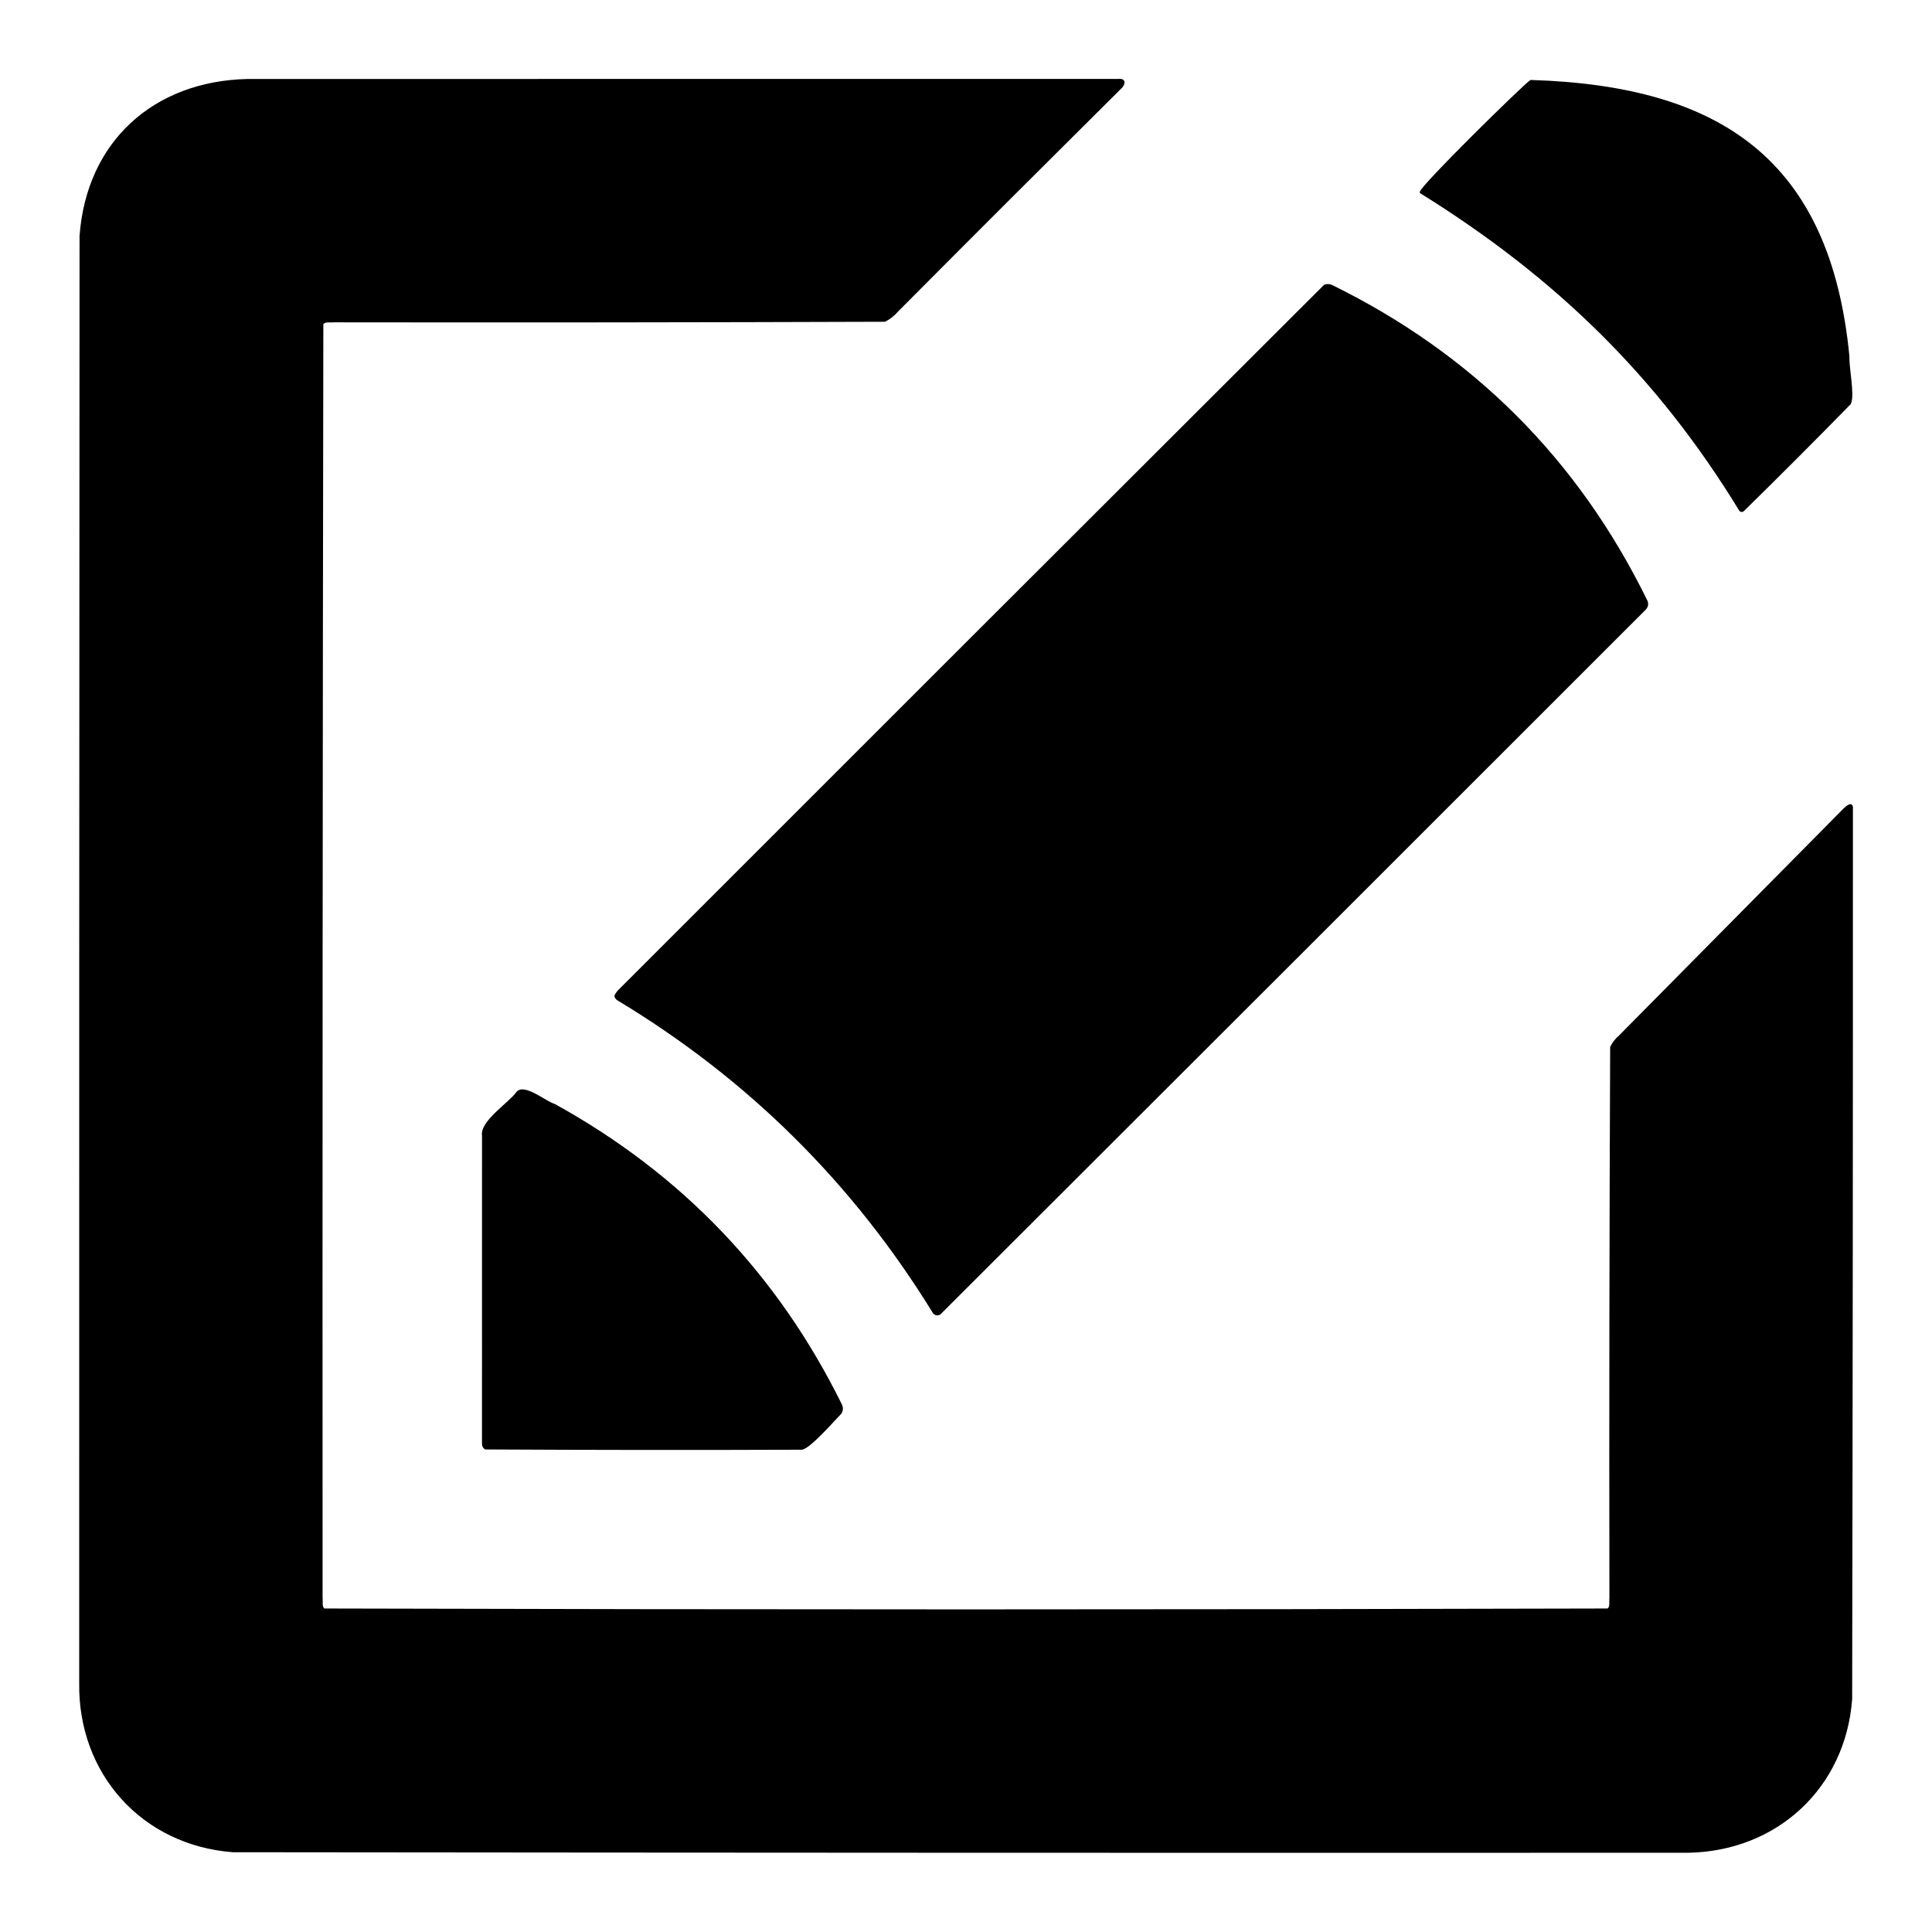
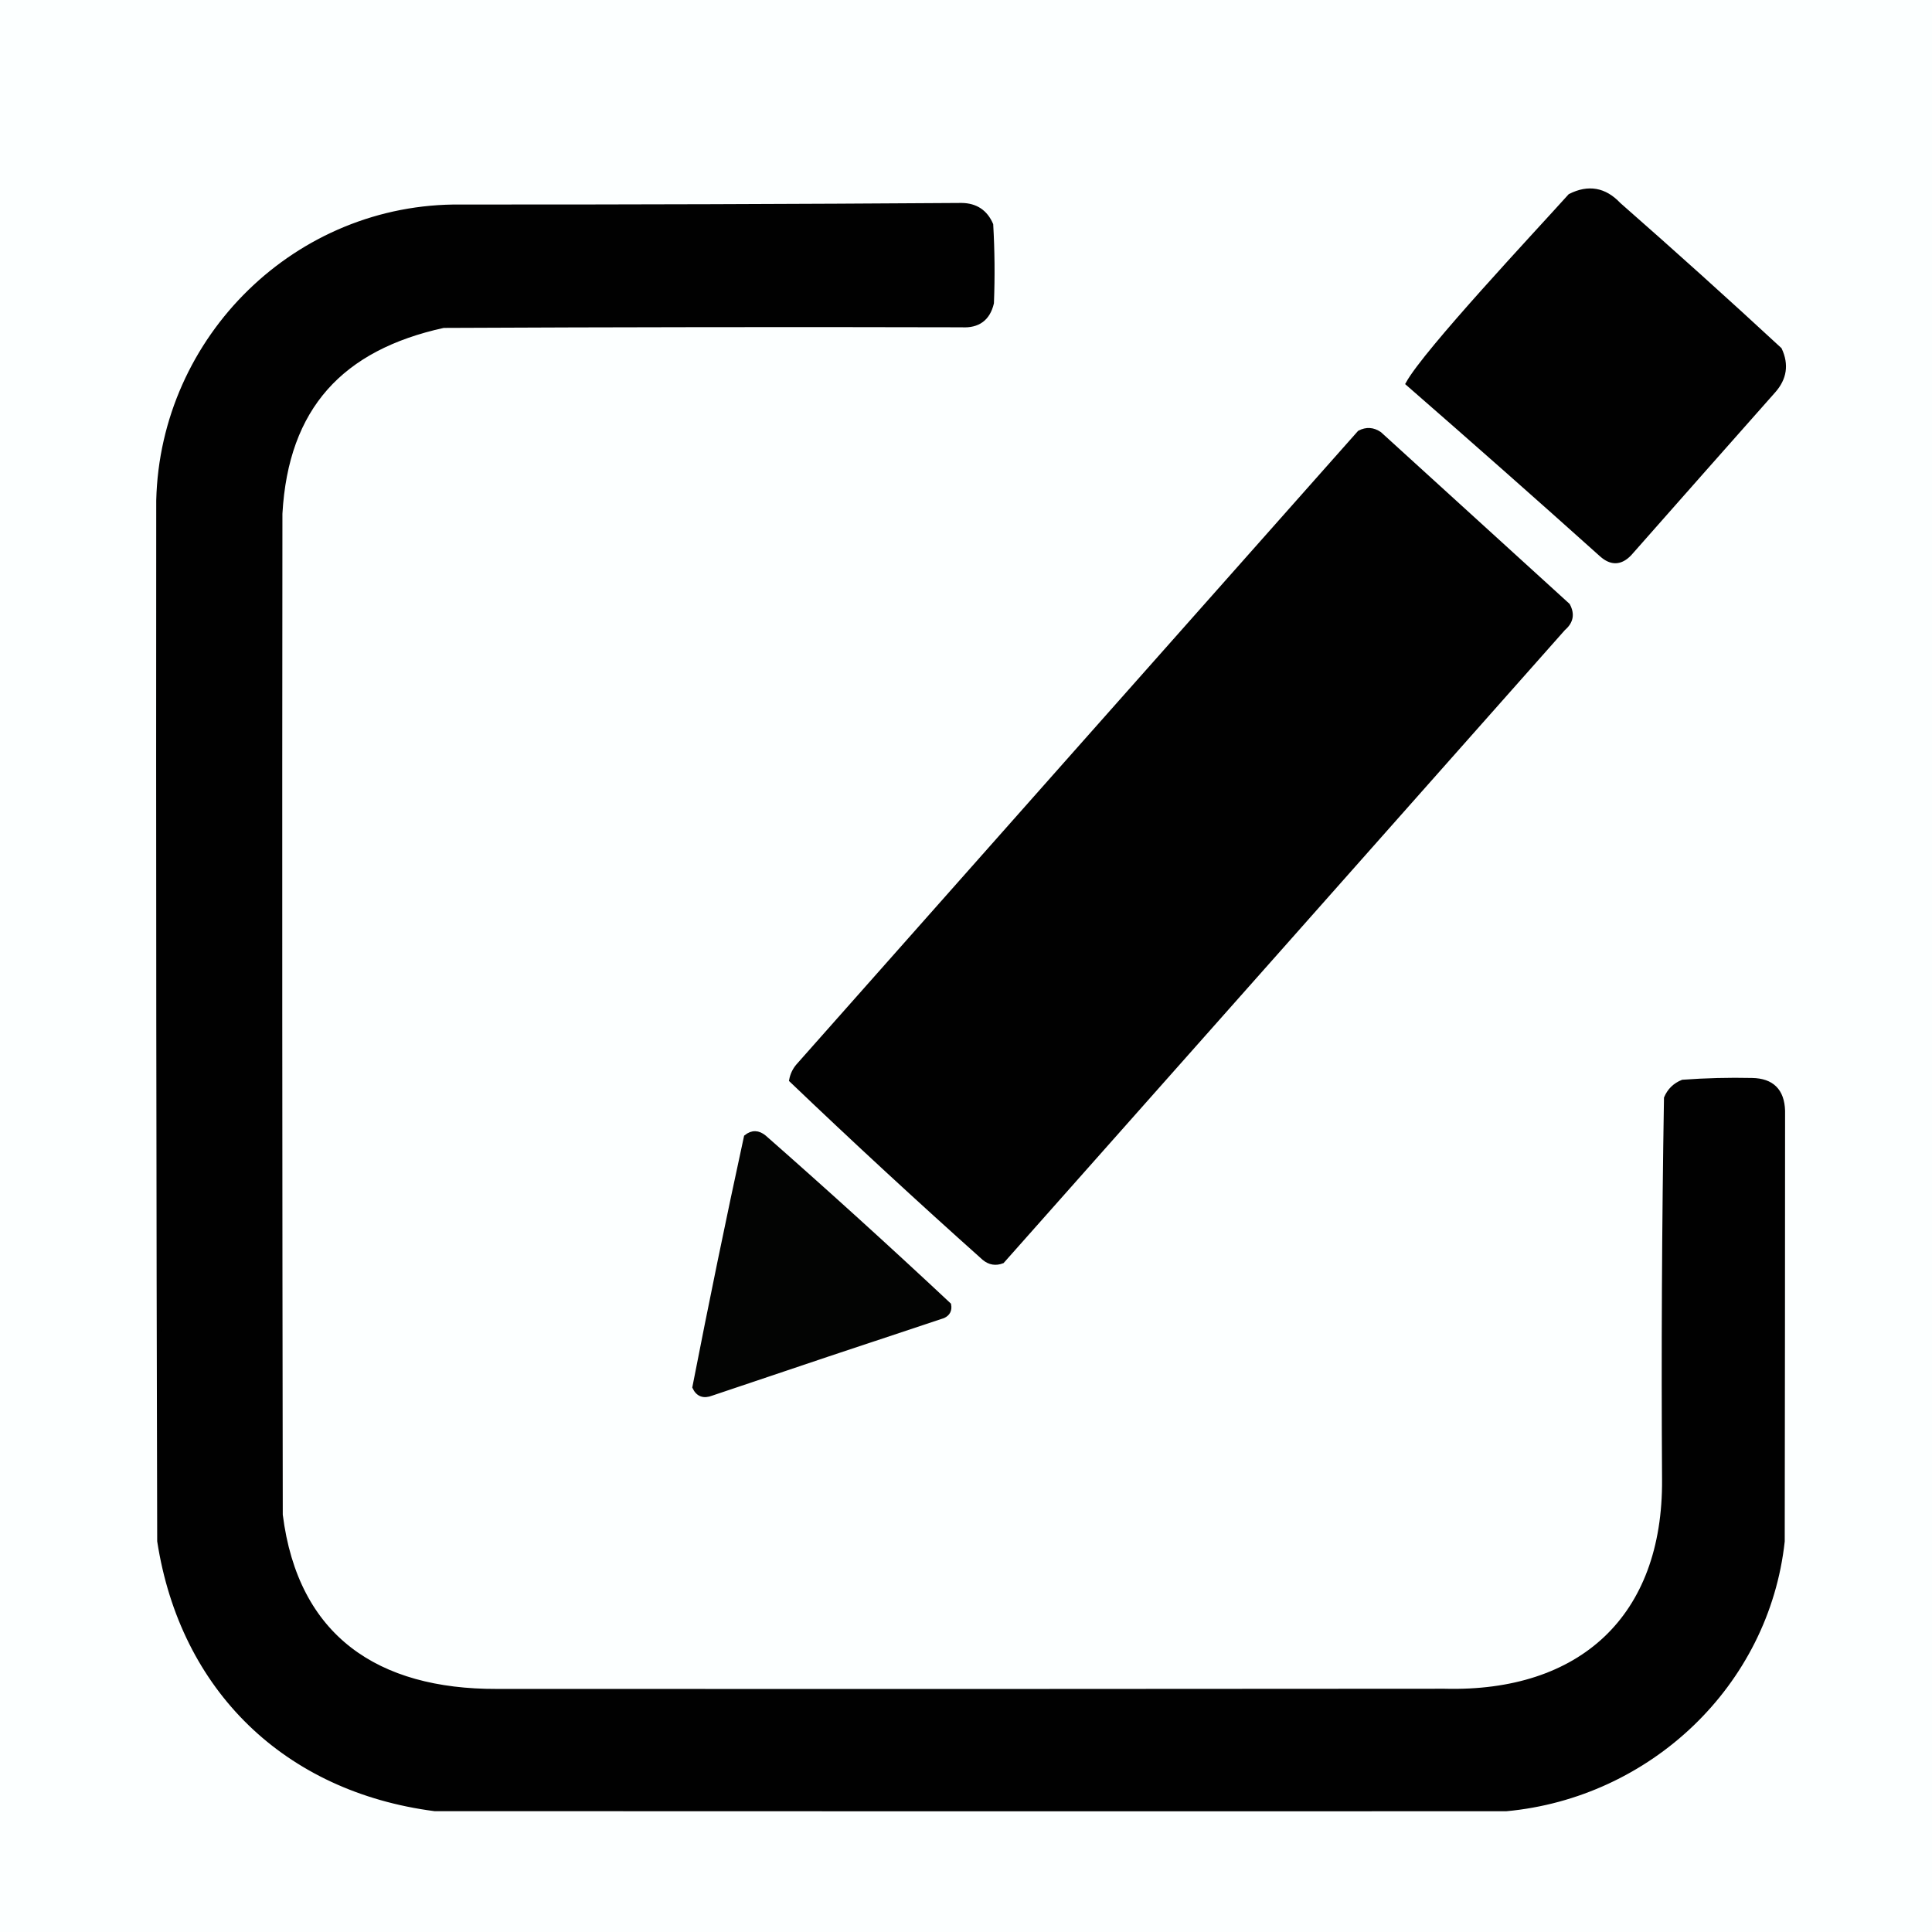
- <svg xmlns="http://www.w3.org/2000/svg" version="1.1" width="512px" height="512px" style="shape-rendering:geometricPrecision; text-rendering:geometricPrecision; image-rendering:optimizeQuality; fill-rule:evenodd; clip-rule:evenodd">
+ <svg xmlns="http://www.w3.org/2000/svg" version="1.1" width="220px" height="220px" style="shape-rendering:geometricPrecision; text-rendering:geometricPrecision; image-rendering:optimizeQuality; fill-rule:evenodd; clip-rule:evenodd">
+   <rect x="0" y="0" width="220" height="220" fill="#fcffff" />
  <g>
-     <path fill="#000000" stroke="#000000" stroke-width="0.5" d="M 21.24,446 c -0.02,-127.82 0.01,-255.64 0.09,-383.46 c 1.83,-24.87 19.45,-40.76 44.17,-41.36 c 77,0.01 154,0 231,-0.02 c 1.97,-0.16 1.28,1.46 0.35,2.24 c -19.72,19.59 -39.39,39.24 -59,58.95 c -0.95,1.11 -2.07,2 -3.35,2.67 c -48.66,0.17 -97.33,0.22 -146,0.15 c -0.91,0.14 -2.49,-0.31 -3.06,0.68 c -0.19,112.55 -0.25,225.1 -0.2,337.65 c 0.13,0.9 -0.28,2.42 0.66,3.02 c 113.4,0.31 226.8,0.31 340.2,0 c 0.94,-0.6 0.53,-2.12 0.66,-3.02 c -0.08,-48.67 -0.01,-97.34 0.2,-146 c 0.53,-1.09 1.27,-2.04 2.2,-2.83 c 19.86,-20.08 39.72,-40.16 59.59,-60.24 c 0.69,-0.63 2.23,-2.09 2.04,0.06 c 0.02,78.61 -0.05,157.21 -0.2,235.82 c -1.77,23.37 -19.73,39.98 -43.09,40.44 c -128.6,0.05 -257.21,0 -385.81,-0.14 c -23.92,-1.85 -40.8,-20.66 -40.45,-44.61 Z M 376.48,50.98 c -0.15,-1.32 27.48,-28.48 29.2,-29.54 c 50.23,1.55 79.16,21.08 84.19,73.06 c -0.16,2.84 1.45,10.11 0.4,12.44 c -9.32,9.52 -18.73,18.95 -28.24,28.27 c -0.27,0.28 -0.56,0.3 -0.86,0.05 c -21.91,-35.92 -49.1,-62.16 -84.69,-84.28 Z M 163.04,263.99 c 0.25,-0.54 0.59,-1.03 1.01,-1.47 c 62.29,-62.32 124.62,-124.6 186.99,-186.83 c 0.63,-0.24 1.25,-0.22 1.87,0.06 c 37.27,18.3 65.05,46.08 83.35,83.34 c 0.45,0.87 0.33,1.65 -0.35,2.35 c -62.28,62.28 -124.58,124.54 -186.91,186.76 c -0.56,0.25 -1.05,0.17 -1.49,-0.25 c -21.2,-34.52 -49.14,-62.22 -83.84,-83.11 c -0.29,-0.22 -0.5,-0.51 -0.63,-0.85 Z M 127.99,301 c -0.63,-3.79 7.01,-8.54 9.08,-11.47 c 1.86,-2.24 7.68,2.7 9.81,3.24 c 33.7,18.59 59.06,45.14 76.07,79.66 c 0.28,0.68 0.24,1.34 -0.12,1.98 c -1.8,1.86 -8.25,9.25 -10.33,9.53 c -27.96,0.11 -55.92,0.08 -83.87,-0.07 c -0.47,-0.32 -0.69,-0.77 -0.65,-1.35 c 0.02,-27.17 0.02,-54.35 0.01,-81.52 Z" />
+     <path fill="#fcffff" stroke="#fcffff" stroke-width="0.5" d="M 0,0 c 73.33,0 146.67,0 220,0 c 0,73.33 0,146.67 0,220 c -73.33,0 -146.67,0 -220,0 c 0,-73.33 0,-146.67 0,-220 Z M 160.32,43.68 c 7.4,6.45 14.75,12.94 22.05,19.49 c 1.12,1 2.18,0.95 3.2,-0.12 c 5.46,-6.19 10.92,-12.37 16.39,-18.54 c 1.26,-1.42 1.5,-2.99 0.7,-4.71 c -6.03,-5.58 -12.14,-11.08 -18.33,-16.51 c -1.61,-1.71 -3.46,-2.03 -5.54,-0.98 c -3.71,4.13 -16.44,17.68 -18.47,21.37 Z M 18.04,57 c -0.03,39.5 0.01,78.99 0.11,118.49 c 2.62,16.91 14.43,28.3 31.34,30.5 c 40.67,0.02 81.34,0.02 122.01,0.01 c 16.25,-1.5 29.7,-14.15 31.48,-30.49 c 0.02,-16.34 0.04,-32.68 0.04,-49.02 c -0.07,-2.28 -1.24,-3.45 -3.51,-3.49 c -2.64,-0.06 -5.28,0.01 -7.9,0.2 c -0.88,0.35 -1.51,0.96 -1.88,1.83 c -0.24,14.46 -0.31,28.93 -0.22,43.41 c 0.13,15.76 -9.51,24.51 -25.02,24.11 c -35.98,0.03 -71.96,0.04 -107.94,0.02 c -13.58,0.04 -22.84,-6.07 -24.6,-20.07 c -0.06,-38 -0.08,-76 -0.04,-114 c 0.68,-12.14 6.96,-18.86 18.59,-21.41 c 19.67,-0.09 39.34,-0.12 59.01,-0.07 c 1.86,0.11 3,-0.73 3.42,-2.51 c 0.12,-2.98 0.09,-5.96 -0.08,-8.93 c -0.63,-1.46 -1.75,-2.2 -3.35,-2.22 c -19,0.13 -38,0.19 -57,0.18 c -18.67,-0.22 -34.02,14.89 -34.46,33.46 Z M 90.11,123 c 7.2,6.88 14.52,13.64 21.96,20.28 c 0.62,0.51 1.31,0.63 2.06,0.34 c 21.31,-24.01 42.61,-48.03 63.9,-72.06 c 0.88,-0.75 1.05,-1.62 0.51,-2.63 c -7.14,-6.5 -14.29,-13.01 -21.44,-19.52 c -0.74,-0.51 -1.5,-0.56 -2.29,-0.15 c -21.32,24.03 -42.63,48.07 -63.93,72.11 c -0.4,0.47 -0.66,1.02 -0.77,1.63 Z M 79.09,157.97 c 0.39,0.83 1.04,1.07 1.95,0.71 c 8.78,-2.97 17.57,-5.91 26.37,-8.82 c 0.55,-0.26 0.76,-0.69 0.65,-1.28 c -6.9,-6.46 -13.9,-12.81 -21.02,-19.07 c -0.7,-0.58 -1.39,-0.6 -2.08,-0.05 c -2.06,9.48 -4.01,18.98 -5.87,28.51 Z" />
+   </g>
+   <g>
+     <path fill="#010101" stroke="#010101" stroke-width="0.5" d="M 160.32,43.68 c 2.03,-3.69 14.76,-17.24 18.47,-21.37 c 2.08,-1.05 3.93,-0.73 5.54,0.98 c 6.19,5.43 12.3,10.93 18.33,16.51 c 0.8,1.72 0.56,3.29 -0.7,4.71 c -5.47,6.17 -10.93,12.35 -16.39,18.54 c -1.02,1.07 -2.08,1.12 -3.2,0.12 c -7.3,-6.55 -14.65,-13.04 -22.05,-19.49 Z M 18.04,57 c 0.44,-18.57 15.79,-33.68 34.46,-33.46 c 19,0.01 38,-0.05 57,-0.18 c 1.6,0.02 2.72,0.76 3.35,2.22 c 0.17,2.97 0.2,5.95 0.08,8.93 c -0.42,1.78 -1.56,2.62 -3.42,2.51 c -19.67,-0.05 -39.34,-0.02 -59.01,0.07 c -11.63,2.55 -17.91,9.27 -18.59,21.41 c -0.04,38 -0.02,76 0.04,114 c 1.76,14 11.02,20.11 24.6,20.07 c 35.98,0.02 71.96,0.01 107.94,-0.02 c 15.51,0.4 25.15,-8.35 25.02,-24.11 c -0.09,-14.48 -0.02,-28.95 0.22,-43.41 c 0.37,-0.87 1,-1.48 1.88,-1.83 c 2.62,-0.19 5.26,-0.26 7.9,-0.2 c 2.27,0.04 3.44,1.21 3.51,3.49 c 0,16.34 -0.02,32.68 -0.04,49.02 c -1.78,16.34 -15.23,28.99 -31.48,30.49 c -40.67,0.01 -81.34,0.01 -122.01,-0.01 c -16.91,-2.2 -28.72,-13.59 -31.34,-30.5 c -0.1,-39.5 -0.14,-78.99 -0.11,-118.49 Z M 90.11,123 c 0.11,-0.61 0.37,-1.16 0.77,-1.63 c 21.3,-24.04 42.61,-48.08 63.93,-72.11 c 0.79,-0.41 1.55,-0.36 2.29,0.15 c 7.15,6.51 14.3,13.02 21.44,19.52 c 0.54,1.01 0.37,1.88 -0.51,2.63 c -21.29,24.03 -42.59,48.05 -63.9,72.06 c -0.75,0.29 -1.44,0.17 -2.06,-0.34 c -7.44,-6.64 -14.76,-13.4 -21.96,-20.28 Z" />
+   </g>
+   <g>
+     <path fill="#030403" stroke="#030403" stroke-width="0.5" d="M 79.09,157.97 c 1.86,-9.53 3.81,-19.03 5.87,-28.51 c 0.69,-0.55 1.38,-0.53 2.08,0.05 c 7.12,6.26 14.12,12.61 21.02,19.07 c 0.11,0.59 -0.1,1.02 -0.65,1.28 c -8.8,2.91 -17.59,5.85 -26.37,8.82 c -0.91,0.36 -1.56,0.12 -1.95,-0.71 Z" />
  </g>
</svg>
